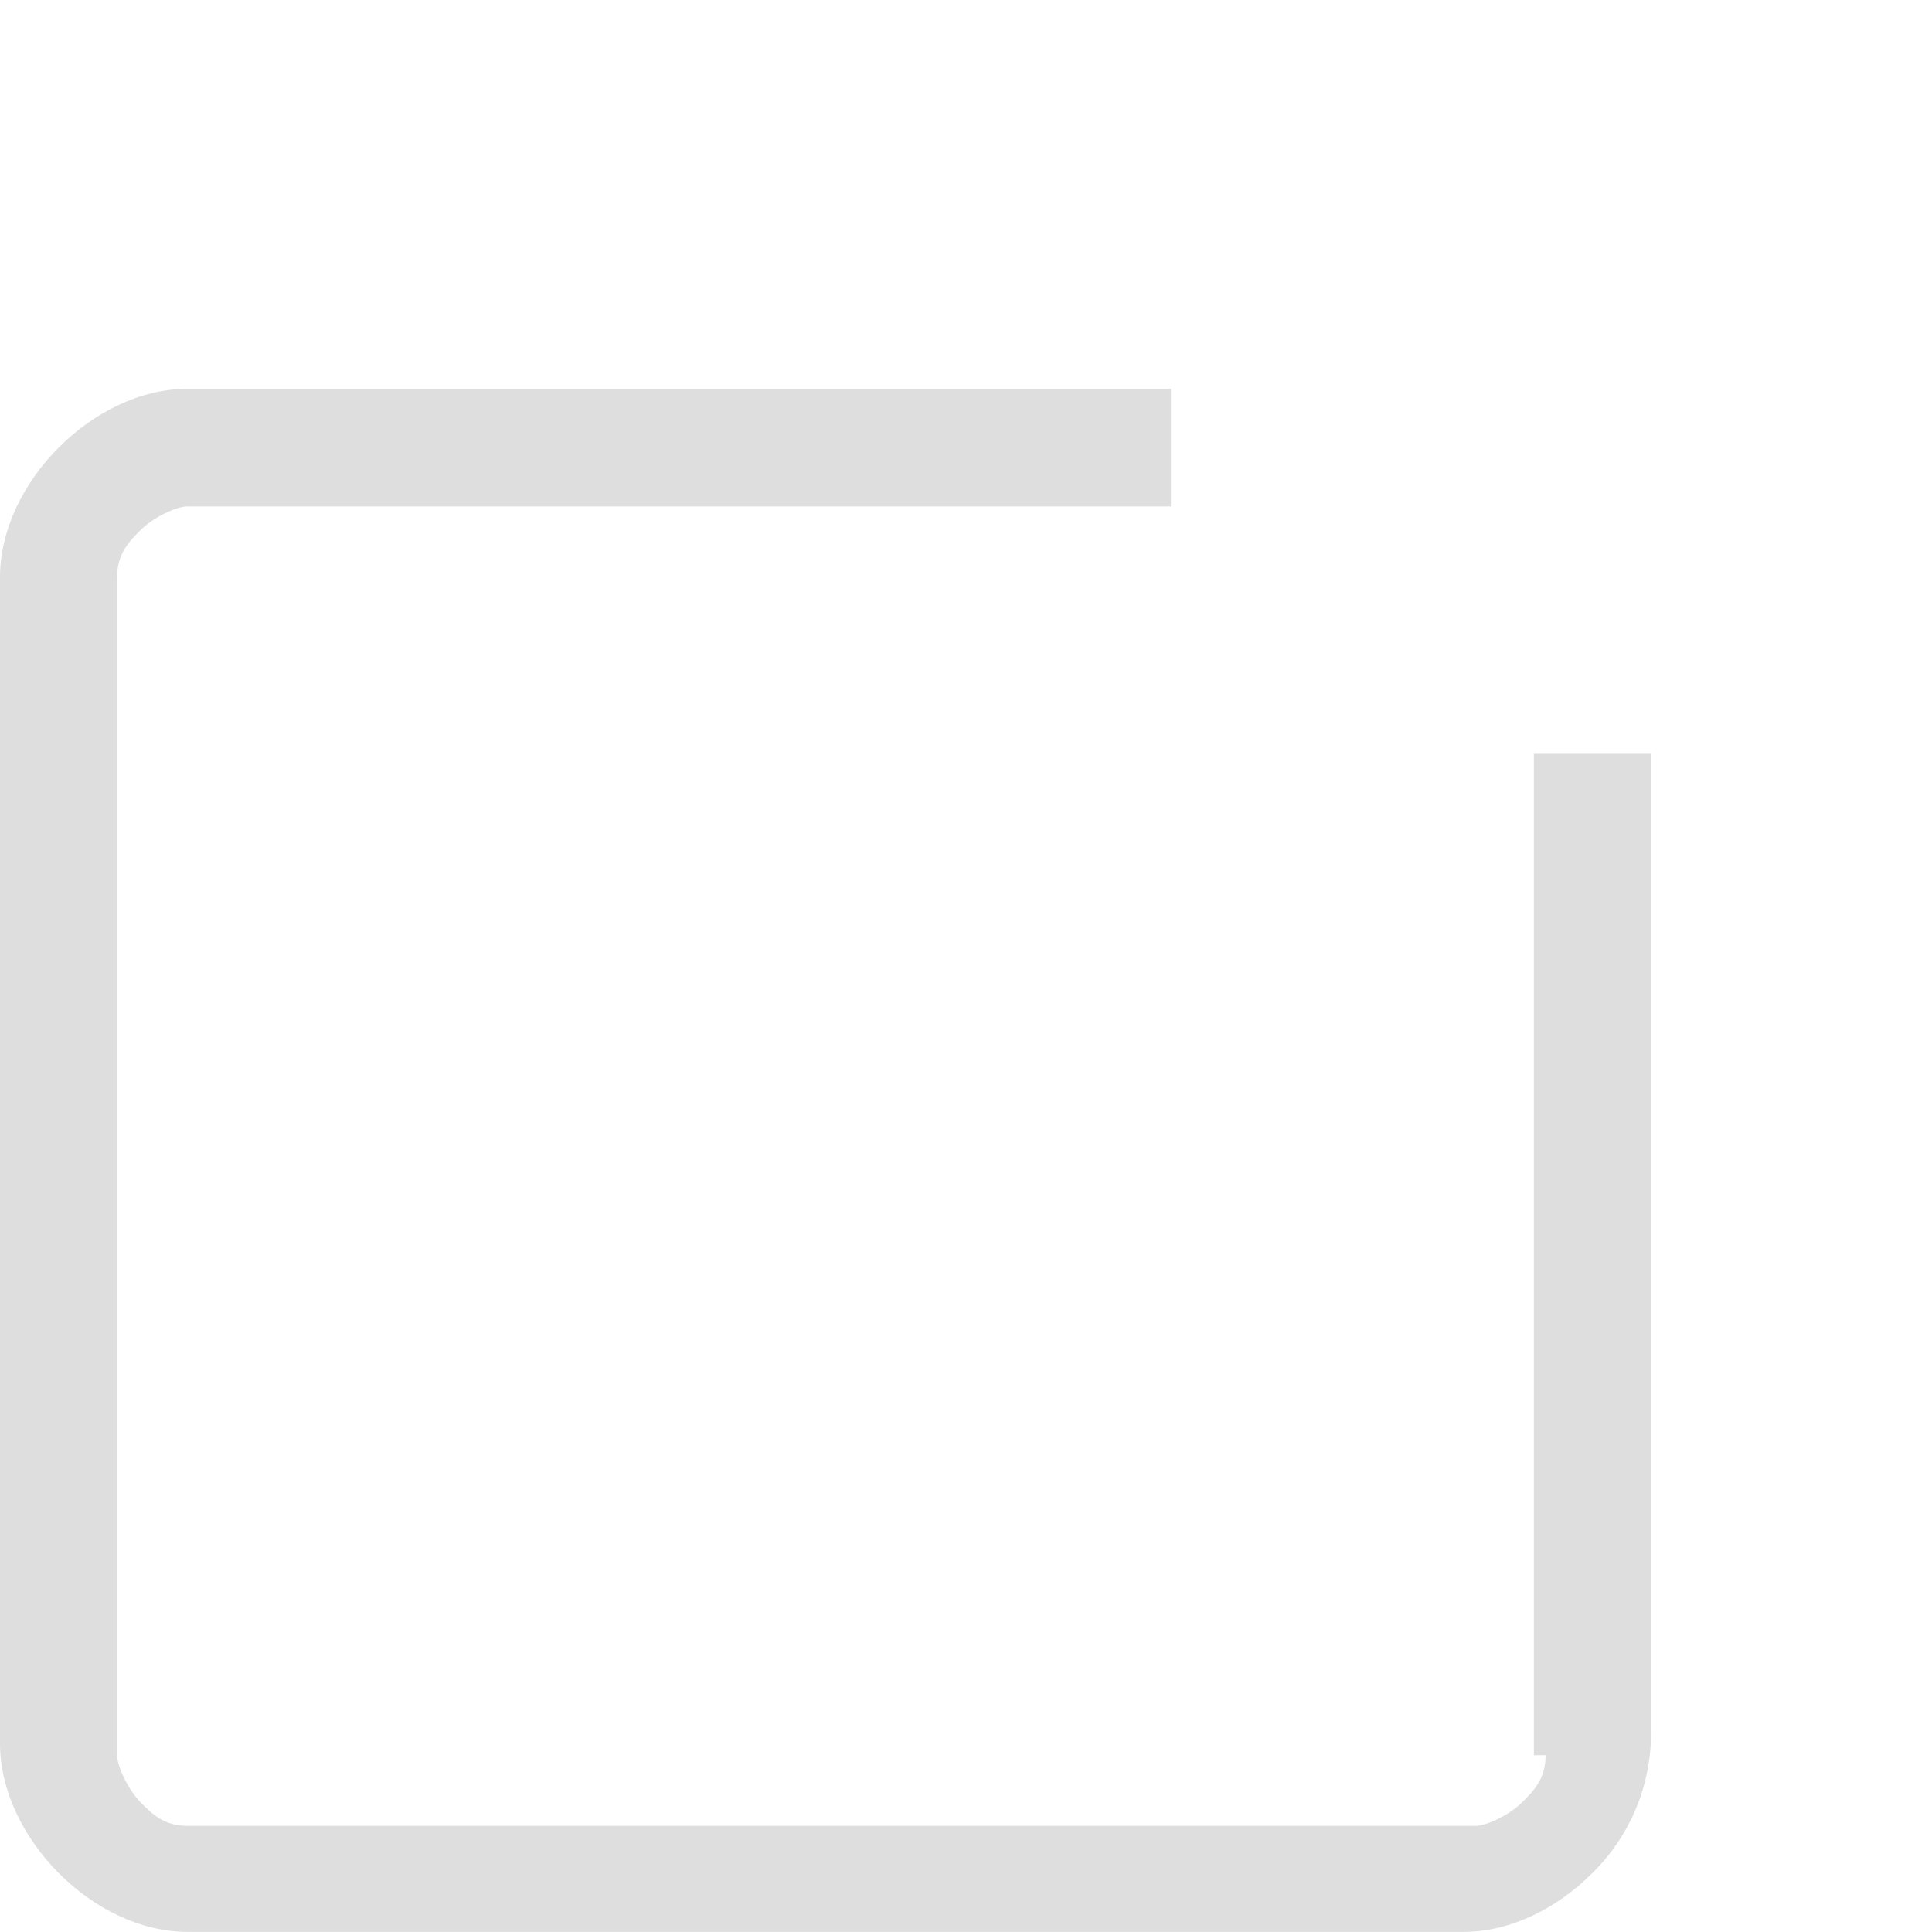
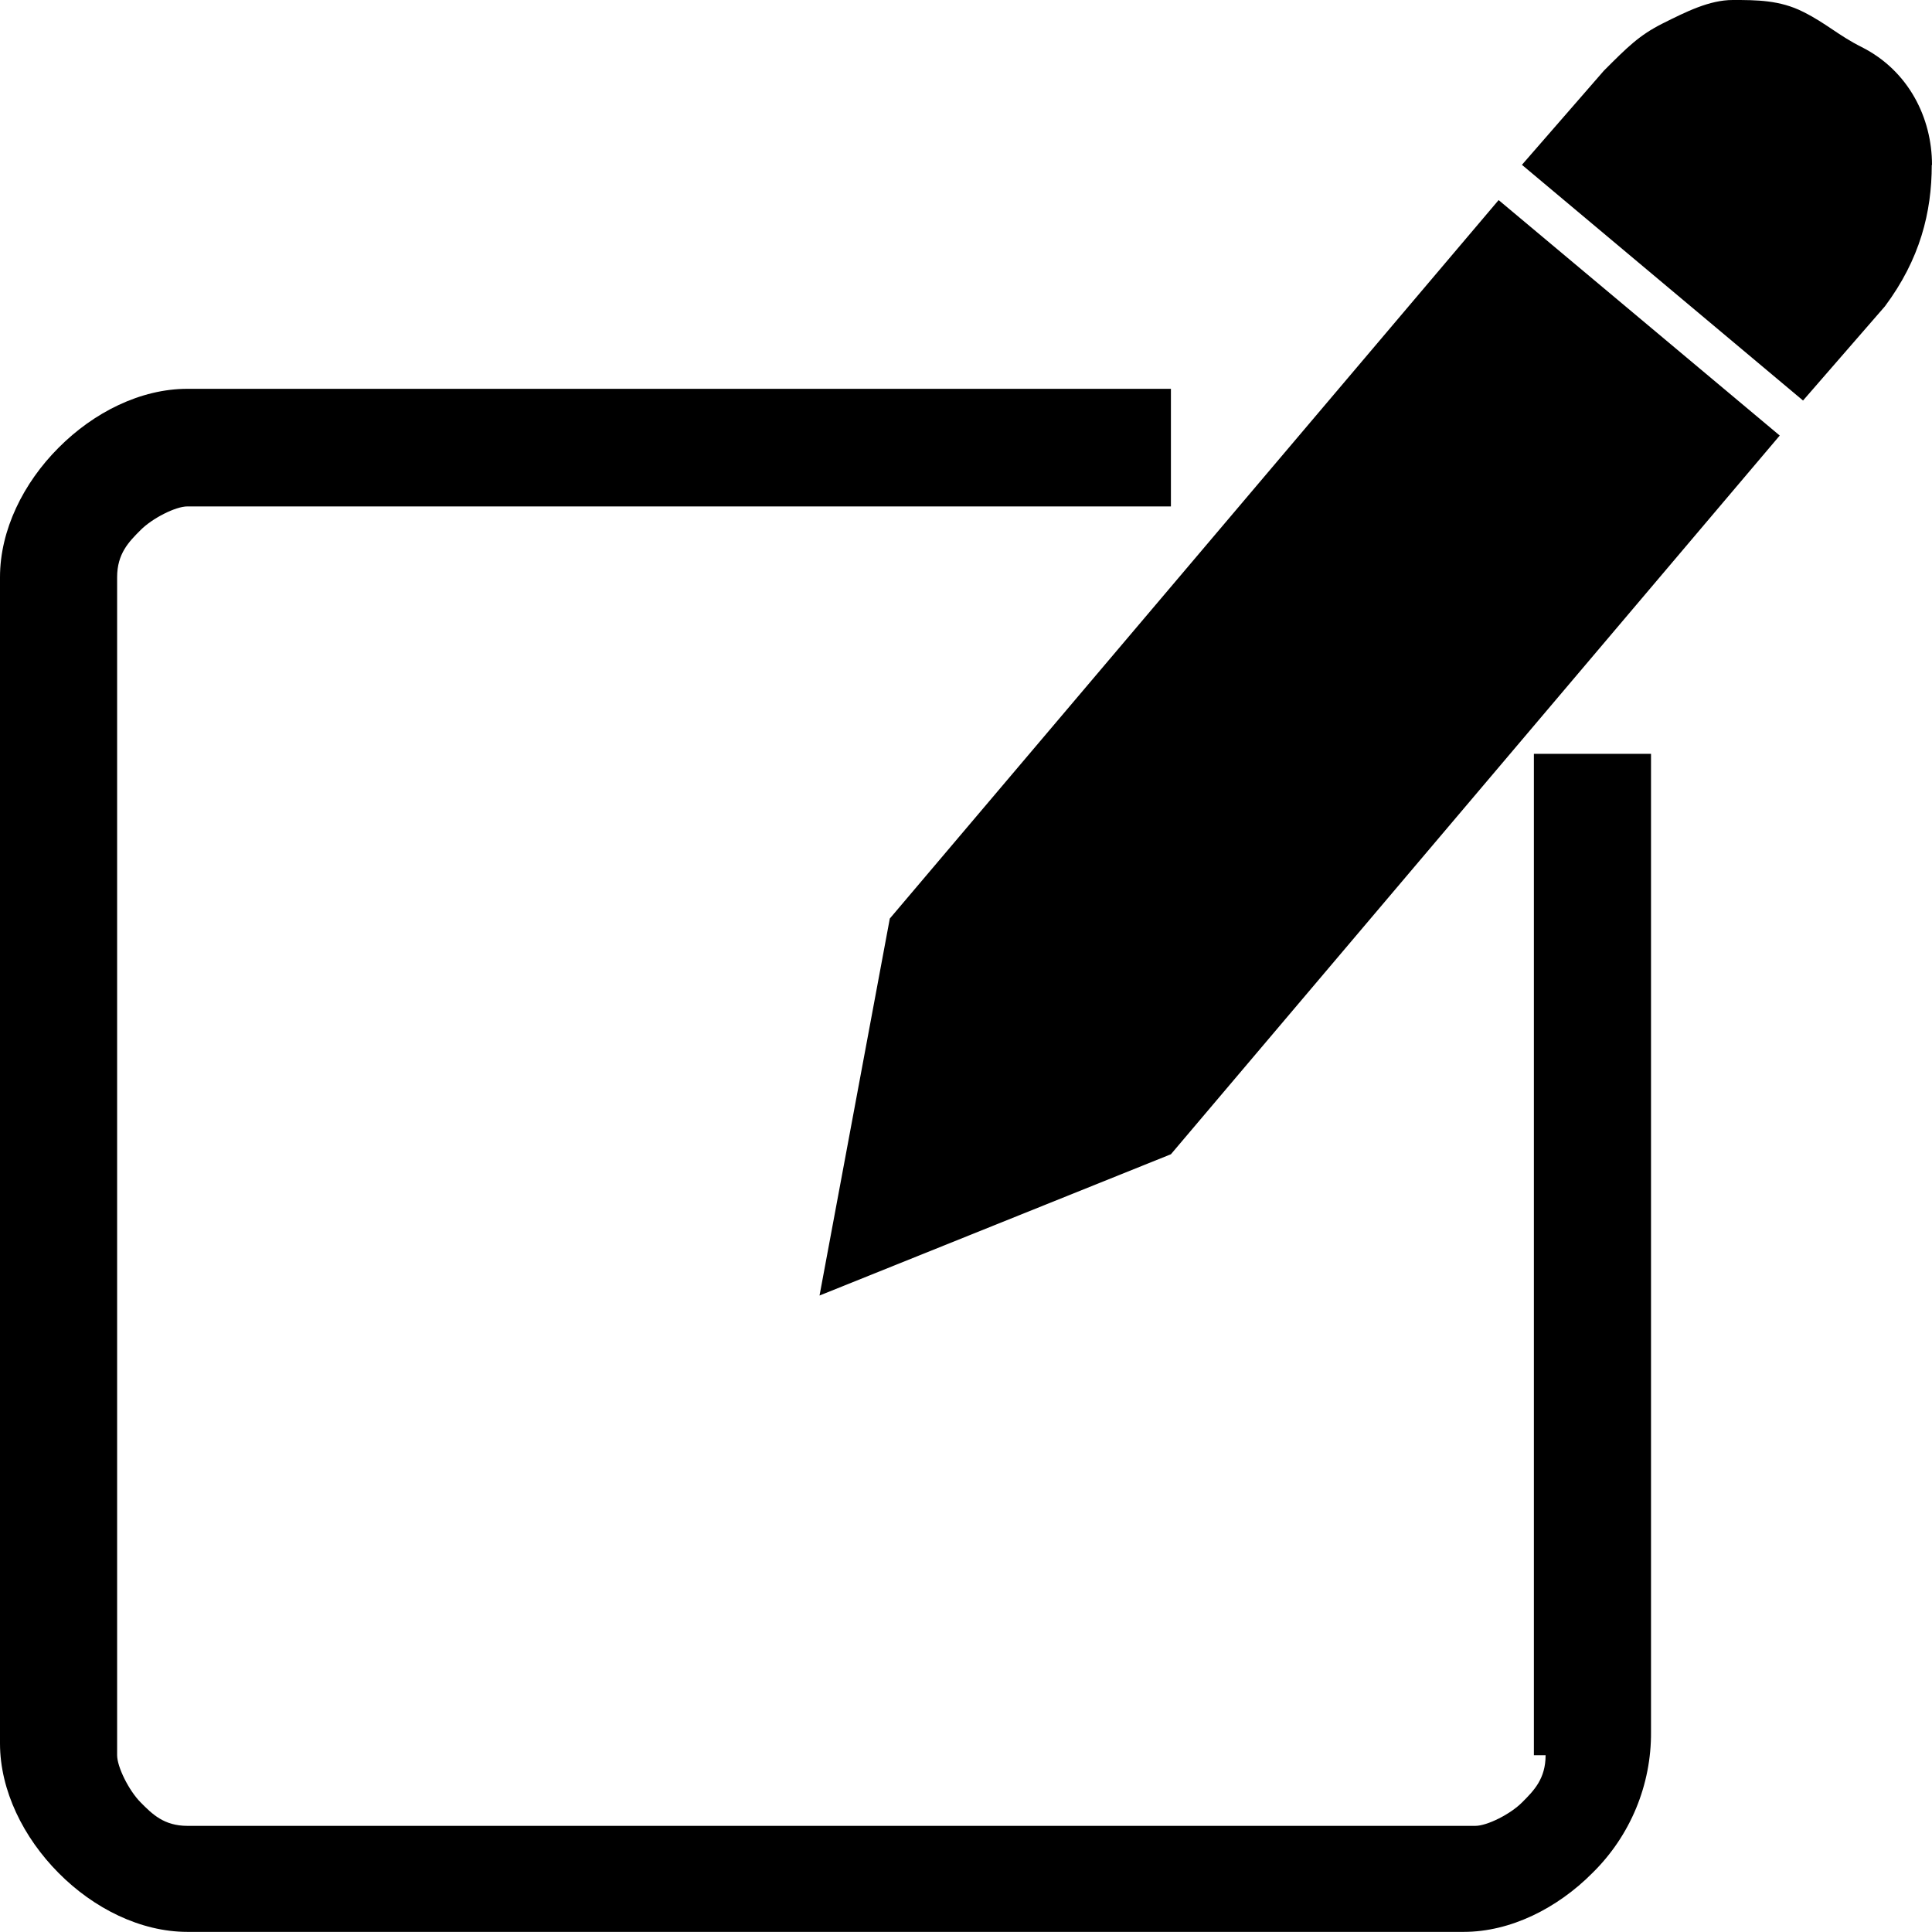
- <svg xmlns="http://www.w3.org/2000/svg" width="16" height="16" fill="none">
-   <path d="M12.8 14.536c0 .195-.097.293-.194.39-.097.098-.29.195-.388.195H1.552c-.194 0-.291-.097-.388-.195-.097-.098-.194-.293-.194-.39V4.78c0-.195.097-.293.194-.39.097-.098.29-.196.388-.196h8.145V3.22H1.552c-.388 0-.776.195-1.067.488C.194 3.999 0 4.389 0 4.78v9.658c0 .39.194.78.485 1.073.29.293.679.488 1.067.488h10.57c.387 0 .775-.195 1.066-.488a1.62 1.62 0 0 0 .485-1.17V6.243h-.97v8.293h.097Z" fill="#DEDEDE" />
+ <svg xmlns="http://www.w3.org/2000/svg" width="16" height="16">
+   <path d="M12.8 14.536c0 .195-.097.293-.194.39-.097.098-.29.195-.388.195H1.552c-.194 0-.291-.097-.388-.195-.097-.098-.194-.293-.194-.39V4.78c0-.195.097-.293.194-.39.097-.098.29-.196.388-.196h8.145V3.22H1.552c-.388 0-.776.195-1.067.488C.194 3.999 0 4.389 0 4.78v9.658c0 .39.194.78.485 1.073.29.293.679.488 1.067.488h10.57c.387 0 .775-.195 1.066-.488a1.62 1.62 0 0 0 .485-1.17V6.243h-.97v8.293h.097Z" />
  <path d="m7.369 7.607-.582 3.122 2.91-1.17 5.042-5.952-2.328-1.95-5.042 5.95ZM16 1.366c0-.39-.194-.78-.582-.976-.194-.097-.291-.195-.485-.292C14.739 0 14.545 0 14.35 0c-.194 0-.388.098-.582.195-.194.098-.29.195-.485.39l-.679.78 2.328 1.952.678-.78c.291-.39.388-.78.388-1.171Z" />
</svg>
